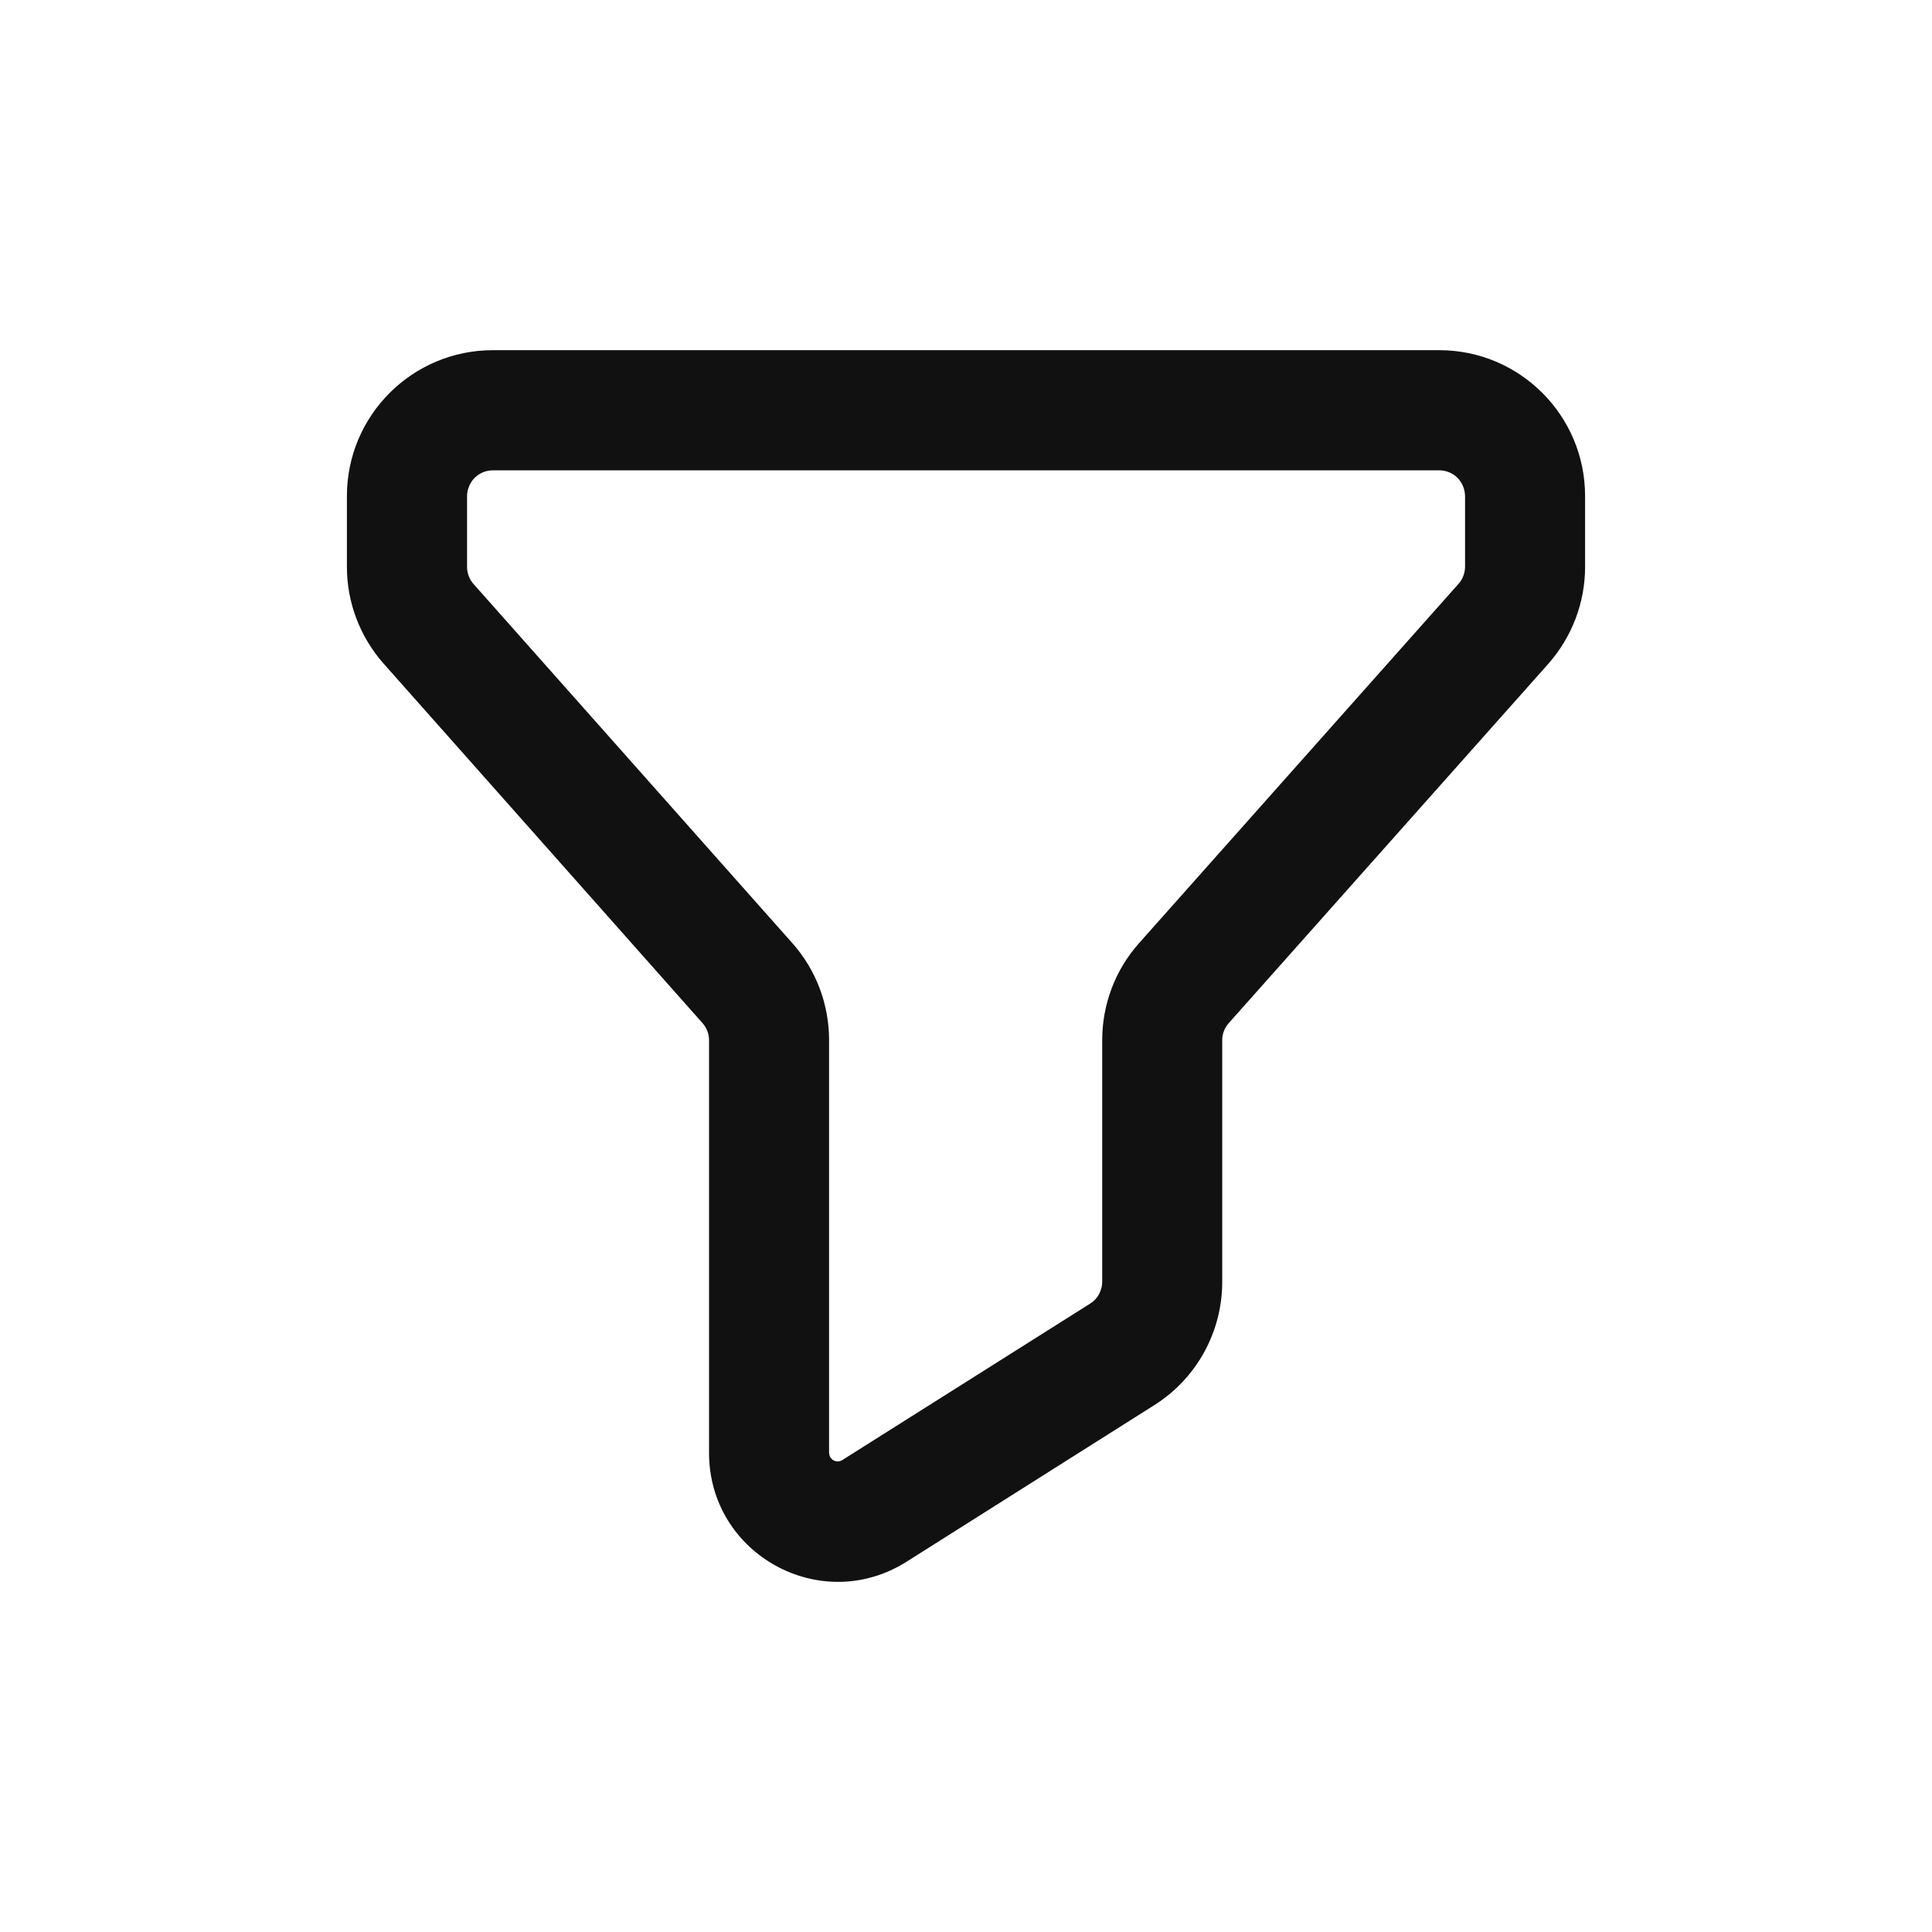
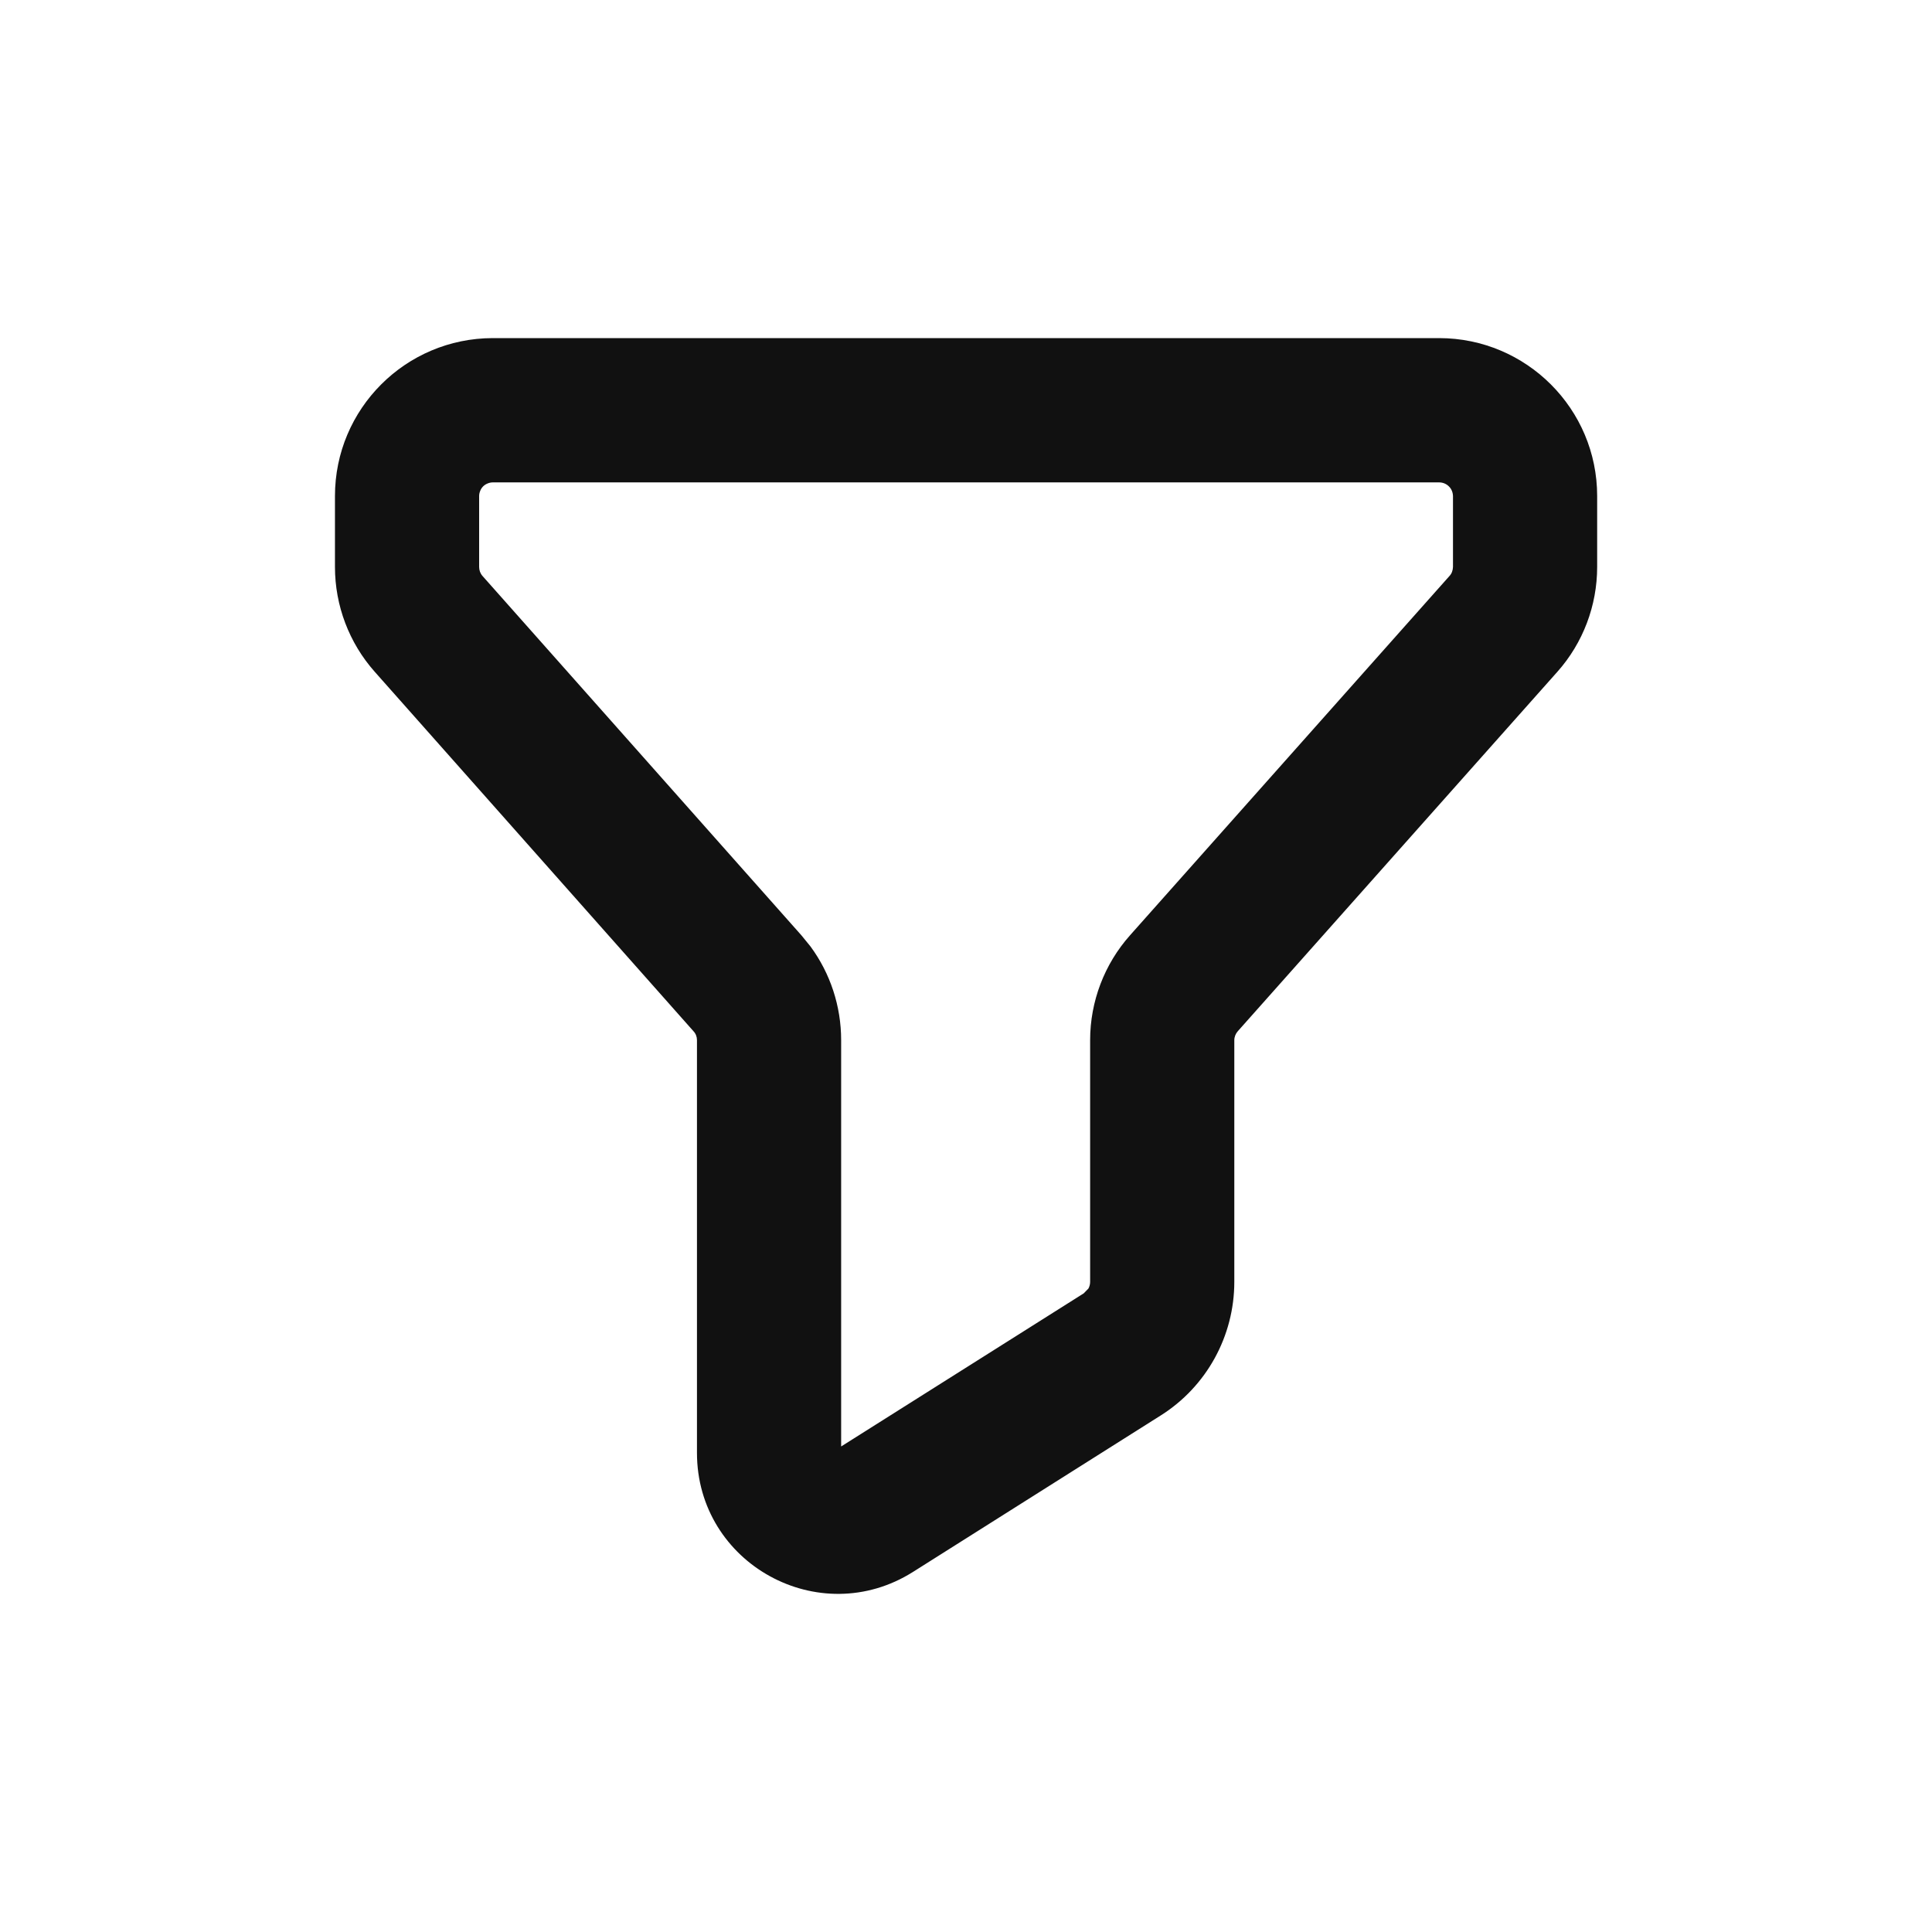
<svg xmlns="http://www.w3.org/2000/svg" width="16" height="16" viewBox="0 0 16 16" fill="none">
-   <path d="M9.128 10.616V8.614C9.128 8.318 9.236 8.032 9.433 7.811L12.078 4.836C12.113 4.797 12.132 4.747 12.133 4.695V4.108C12.132 4.052 12.11 3.997 12.07 3.957C12.03 3.917 11.975 3.895 11.919 3.895H4.082C4.054 3.895 4.026 3.901 4 3.911C3.974 3.922 3.951 3.938 3.931 3.957C3.911 3.977 3.895 4.001 3.885 4.027C3.874 4.052 3.868 4.08 3.868 4.108V4.695C3.868 4.747 3.887 4.798 3.922 4.837L6.563 7.812C6.759 8.033 6.866 8.318 6.866 8.614V12.032C6.867 12.045 6.87 12.057 6.876 12.068C6.883 12.079 6.892 12.088 6.903 12.094C6.914 12.1 6.927 12.103 6.94 12.103C6.952 12.102 6.965 12.099 6.975 12.092L9.028 10.796C9.059 10.777 9.084 10.75 9.101 10.719C9.118 10.687 9.128 10.652 9.128 10.616ZM13.127 4.695C13.127 4.991 13.018 5.276 12.822 5.498L10.176 8.473C10.141 8.512 10.122 8.562 10.122 8.614V10.616C10.122 11.03 9.91 11.416 9.559 11.637L7.507 12.934C6.797 13.382 5.872 12.872 5.872 12.032V8.614C5.872 8.562 5.852 8.511 5.818 8.473L3.178 5.497C2.982 5.276 2.873 4.991 2.873 4.695V4.108C2.873 3.441 3.414 2.9 4.082 2.9H11.919C12.586 2.9 13.127 3.441 13.127 4.108V4.695Z" fill="#111111" />
+   <path d="M9.128 10.616V8.614C9.128 8.318 9.236 8.033 9.433 7.811L12.078 4.836C12.113 4.797 12.132 4.747 12.133 4.695V4.108C12.132 4.052 12.11 3.997 12.07 3.958C12.03 3.918 11.975 3.895 11.919 3.895H4.082C4.054 3.895 4.026 3.901 4 3.911C3.974 3.922 3.951 3.938 3.931 3.958C3.911 3.977 3.895 4.001 3.885 4.027C3.874 4.053 3.868 4.08 3.868 4.108V4.695C3.868 4.747 3.887 4.798 3.922 4.837L6.563 7.812C6.759 8.033 6.866 8.318 6.866 8.614V12.032C6.867 12.045 6.87 12.057 6.876 12.068C6.883 12.079 6.892 12.088 6.903 12.094C6.914 12.1 6.927 12.103 6.94 12.103C6.952 12.102 6.965 12.099 6.975 12.092L9.028 10.796C9.059 10.777 9.084 10.75 9.101 10.719C9.118 10.687 9.128 10.652 9.128 10.616ZM13.127 4.695C13.127 4.991 13.018 5.276 12.822 5.498L10.176 8.473C10.141 8.512 10.122 8.562 10.122 8.614V10.616C10.122 11.03 9.91 11.416 9.559 11.637L7.507 12.934C6.797 13.382 5.872 12.872 5.872 12.032V8.614C5.872 8.562 5.852 8.512 5.818 8.473L3.178 5.497C2.982 5.276 2.873 4.991 2.873 4.695V4.108C2.873 3.441 3.414 2.9 4.082 2.9H11.919C12.586 2.9 13.127 3.441 13.127 4.108V4.695Z" fill="#111111" />
+   <path d="M10.022 10.616V8.614C10.022 8.537 10.051 8.463 10.102 8.406L12.747 5.431C12.928 5.228 13.027 4.966 13.027 4.695V4.108C13.027 3.496 12.531 3 11.919 3H4.081C3.469 3 2.973 3.496 2.973 4.108V4.695C2.973 4.966 3.073 5.228 3.253 5.43L5.892 8.406C5.943 8.463 5.971 8.537 5.972 8.613V12.032C5.972 12.793 6.81 13.255 7.453 12.849L9.506 11.552C9.827 11.349 10.022 10.996 10.022 10.616ZM12.033 4.108C12.032 4.078 12.021 4.049 11.999 4.028C11.978 4.007 11.949 3.995 11.919 3.995H4.081C4.067 3.995 4.052 3.998 4.038 4.004C4.025 4.009 4.012 4.017 4.001 4.028C3.991 4.038 3.982 4.051 3.977 4.065C3.971 4.079 3.968 4.093 3.968 4.108V4.695C3.968 4.723 3.978 4.75 3.996 4.77L6.637 7.746L6.712 7.838C6.877 8.062 6.966 8.334 6.966 8.614V11.979L8.975 10.711L9.014 10.671C9.023 10.654 9.028 10.635 9.028 10.616V8.614C9.028 8.294 9.146 7.984 9.359 7.745L12.004 4.77C12.023 4.75 12.032 4.723 12.033 4.695V4.108ZM12.233 4.695C12.232 4.772 12.204 4.845 12.153 4.902L9.508 7.878C9.328 8.08 9.228 8.343 9.228 8.614V10.616L9.218 10.694C9.211 10.719 9.201 10.744 9.189 10.767C9.163 10.813 9.127 10.852 9.082 10.88L7.029 12.176C7.003 12.193 6.973 12.202 6.943 12.203C6.912 12.204 6.882 12.197 6.856 12.182C6.829 12.168 6.806 12.146 6.79 12.12C6.775 12.094 6.767 12.063 6.767 12.033V8.614C6.767 8.343 6.667 8.081 6.488 7.879L3.847 4.903C3.796 4.845 3.769 4.771 3.769 4.695V4.108C3.769 4.067 3.777 4.027 3.792 3.989C3.808 3.951 3.832 3.916 3.861 3.887C3.89 3.858 3.924 3.835 3.962 3.819C4 3.803 4.04 3.796 4.081 3.796H11.919C12.002 3.796 12.081 3.828 12.14 3.886C12.199 3.945 12.232 4.025 12.233 4.108V4.695ZM13.227 4.695C13.227 5.015 13.11 5.325 12.897 5.564L10.251 8.54C10.233 8.56 10.222 8.587 10.222 8.615V10.616C10.222 11.065 9.992 11.483 9.613 11.722L7.561 13.018C6.784 13.508 5.772 12.95 5.772 12.032V8.614C5.772 8.586 5.762 8.56 5.743 8.54L3.103 5.563C2.891 5.324 2.774 5.015 2.774 4.695V4.108C2.774 3.386 3.359 2.801 4.081 2.8H11.919C12.641 2.801 13.227 3.386 13.227 4.108V4.695Z" fill="#111111" />
</svg>
